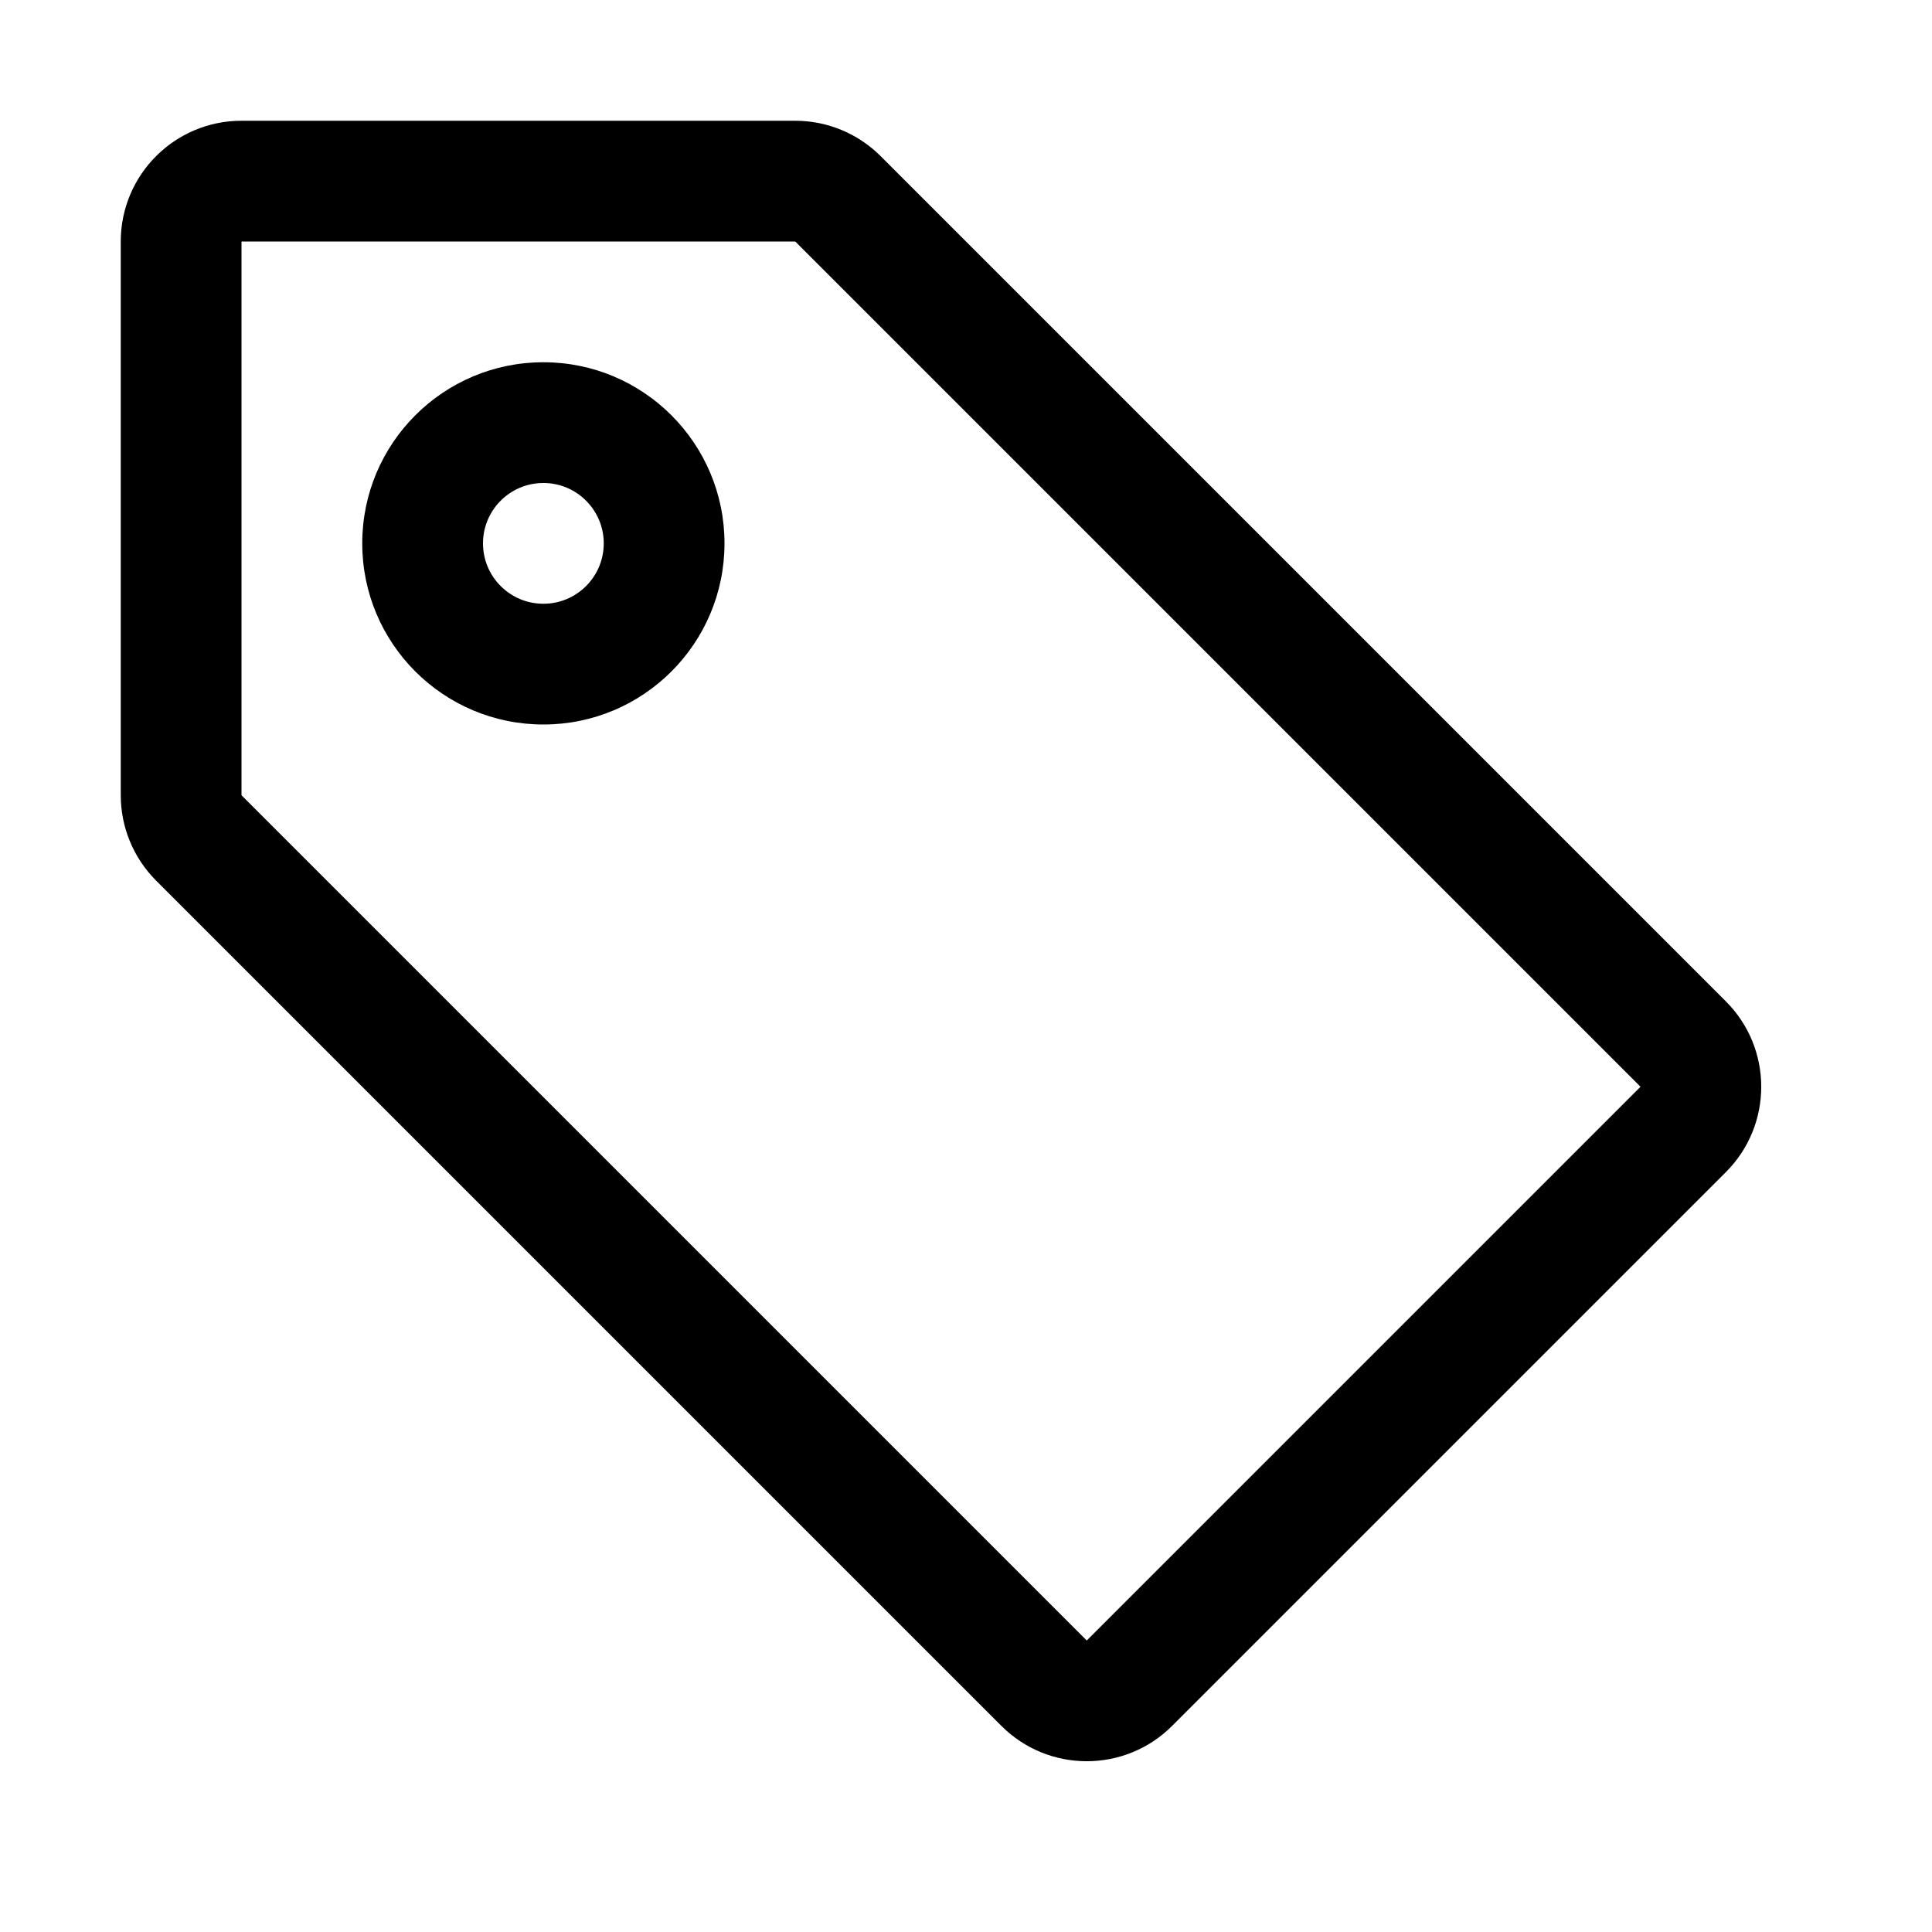
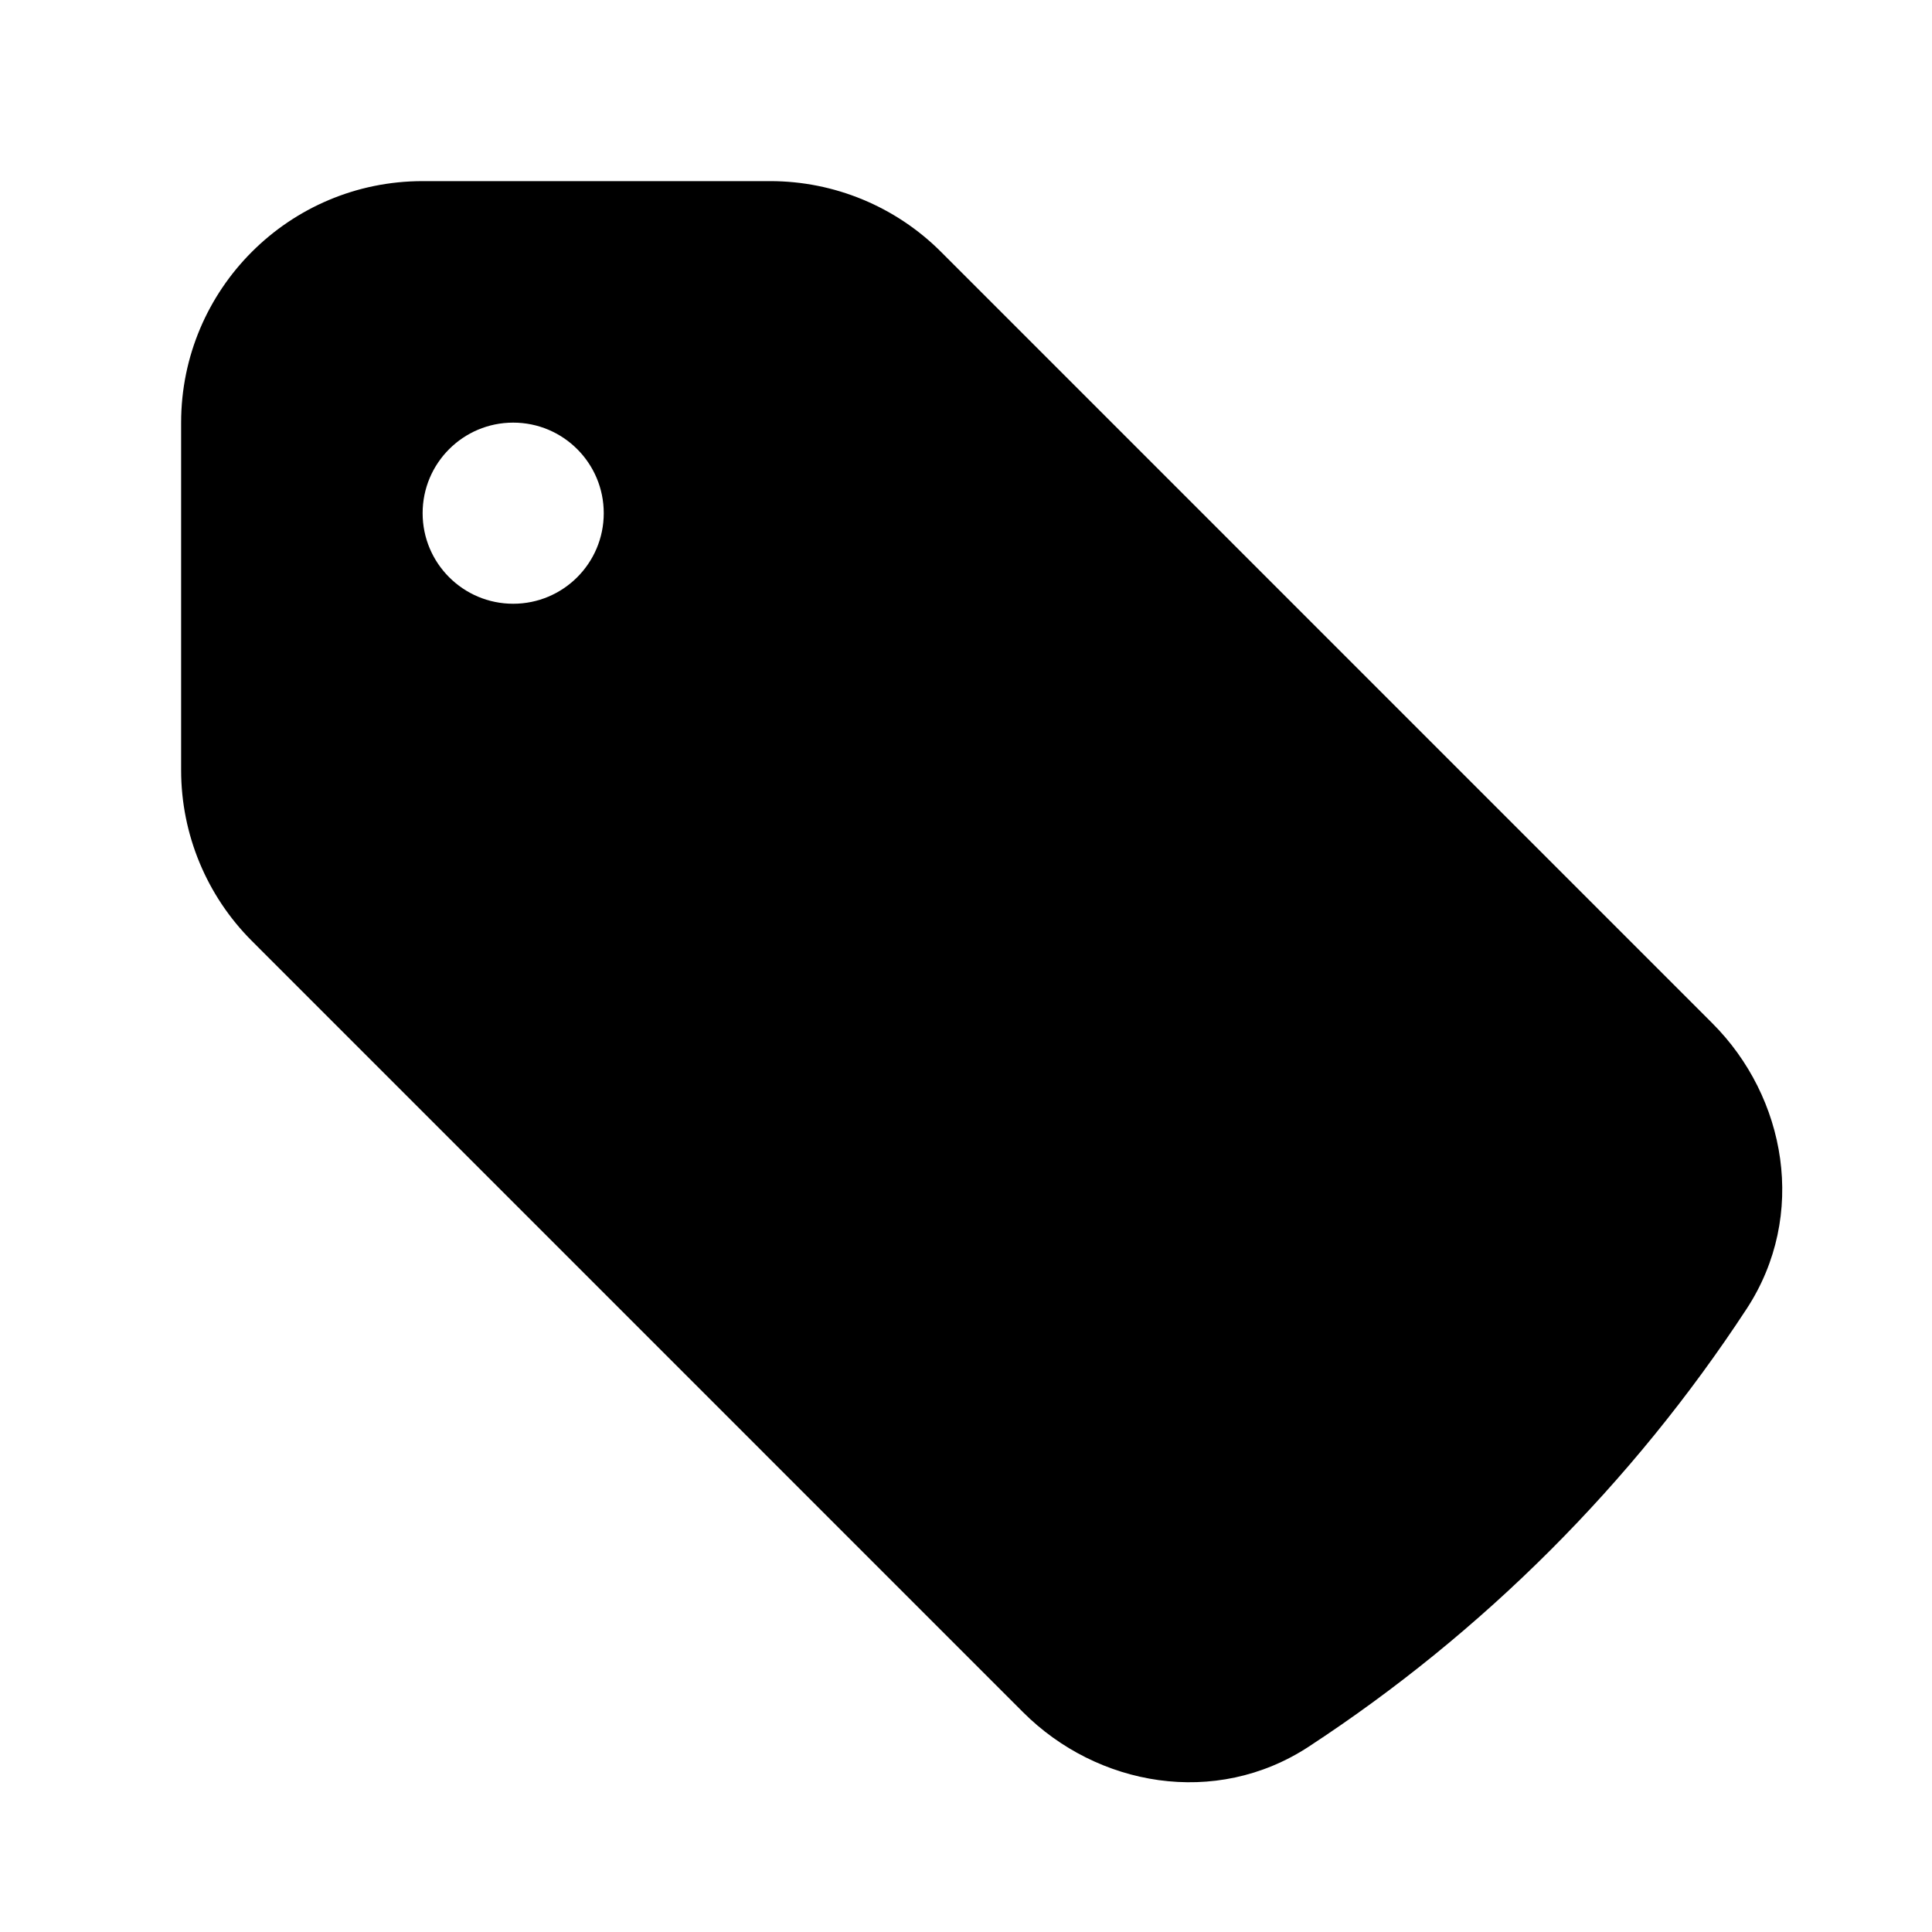
- <svg xmlns="http://www.w3.org/2000/svg" width="18" height="18" fill="currentColor" class="bi bi-tag" viewBox="0 0 16 16">
-   <path d="M6 4.5a1.5 1.5 0 1 1-3 0 1.5 1.5 0 0 1 3 0zm-1 0a.5.5 0 1 0-1 0 .5.5 0 0 0 1 0z" />
-   <path d="M2 1h4.586a1 1 0 0 1 .707.293l7 7a1 1 0 0 1 0 1.414l-4.586 4.586a1 1 0 0 1-1.414 0l-7-7A1 1 0 0 1 1 6.586V2a1 1 0 0 1 1-1zm0 5.586 7 7L13.586 9l-7-7H2v4.586z" />
+ <svg xmlns="http://www.w3.org/2000/svg" viewBox="0 0 24 24" fill="currentColor" class="w-6 h-6">
+   <path fill-rule="evenodd" d="M5.25 2.25a3 3 0 00-3 3v4.318a3 3 0 00.879 2.121l9.58 9.581c.92.92 2.39 1.186 3.548.428a18.849 18.849 0 005.441-5.44c.758-1.16.492-2.629-.428-3.548l-9.58-9.581a3 3 0 00-2.122-.879H5.25zM6.375 7.5a1.125 1.125 0 100-2.25 1.125 1.125 0 000 2.25z" clip-rule="evenodd" />
</svg>
